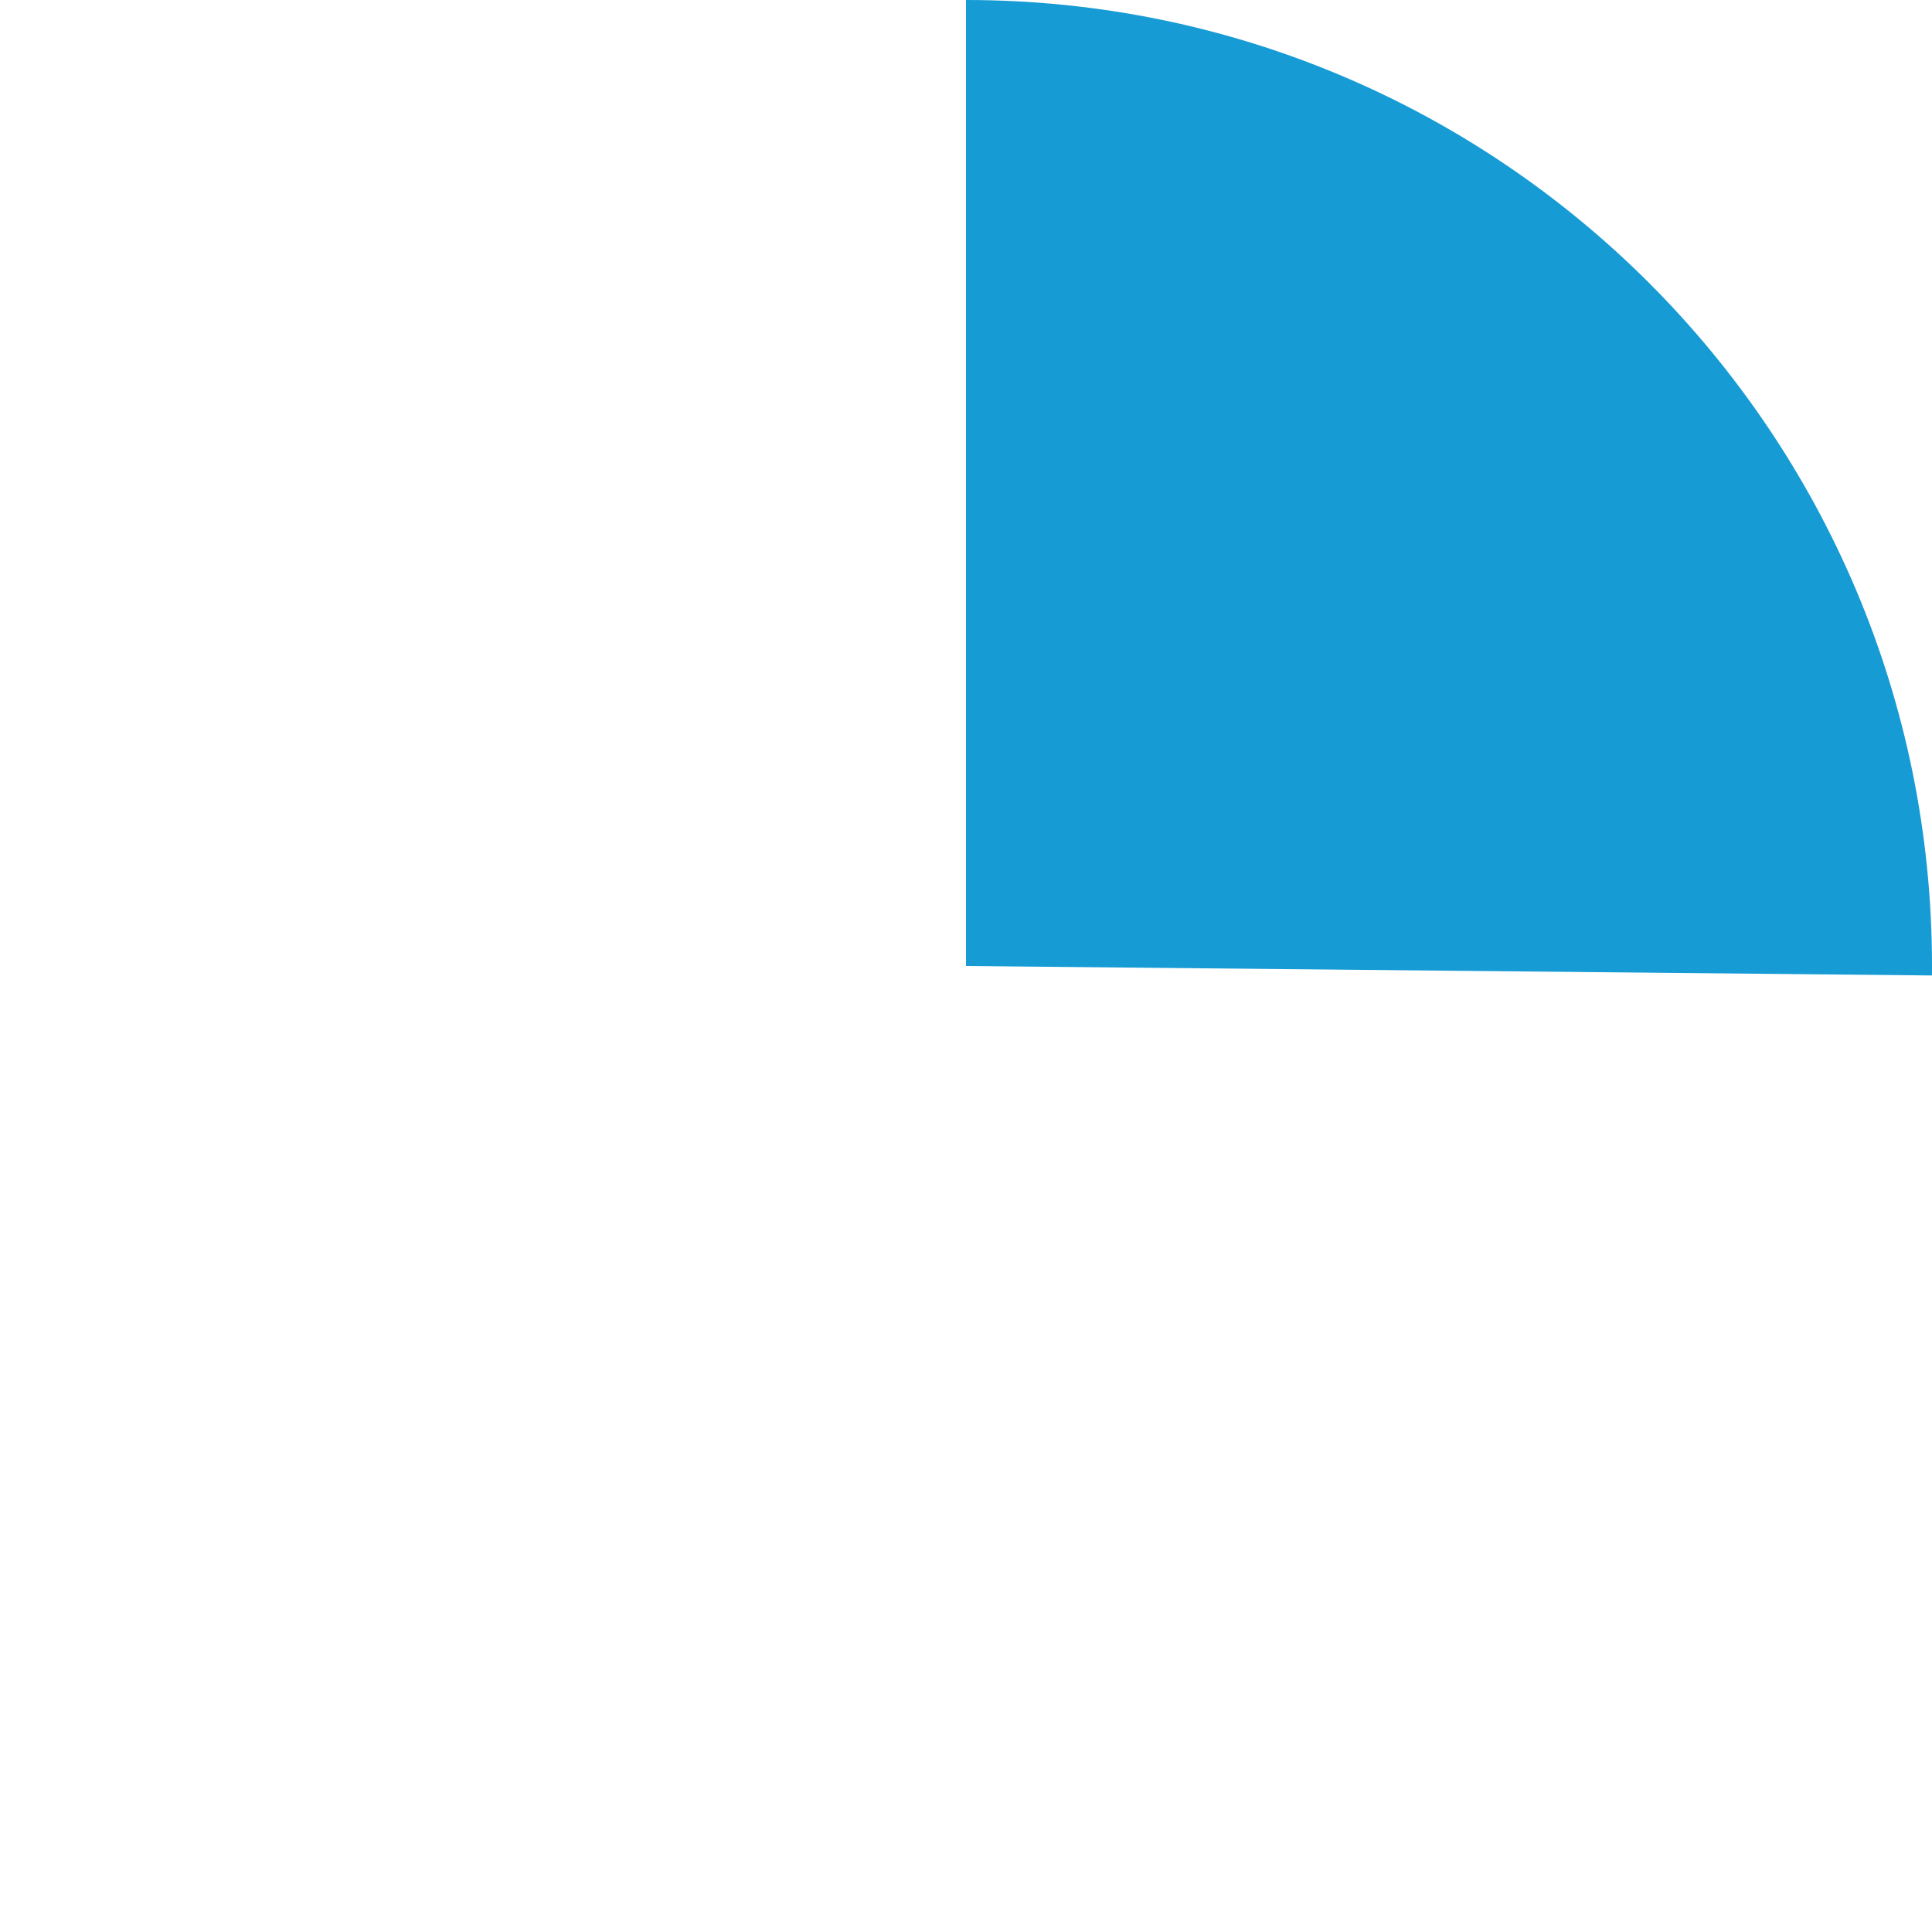
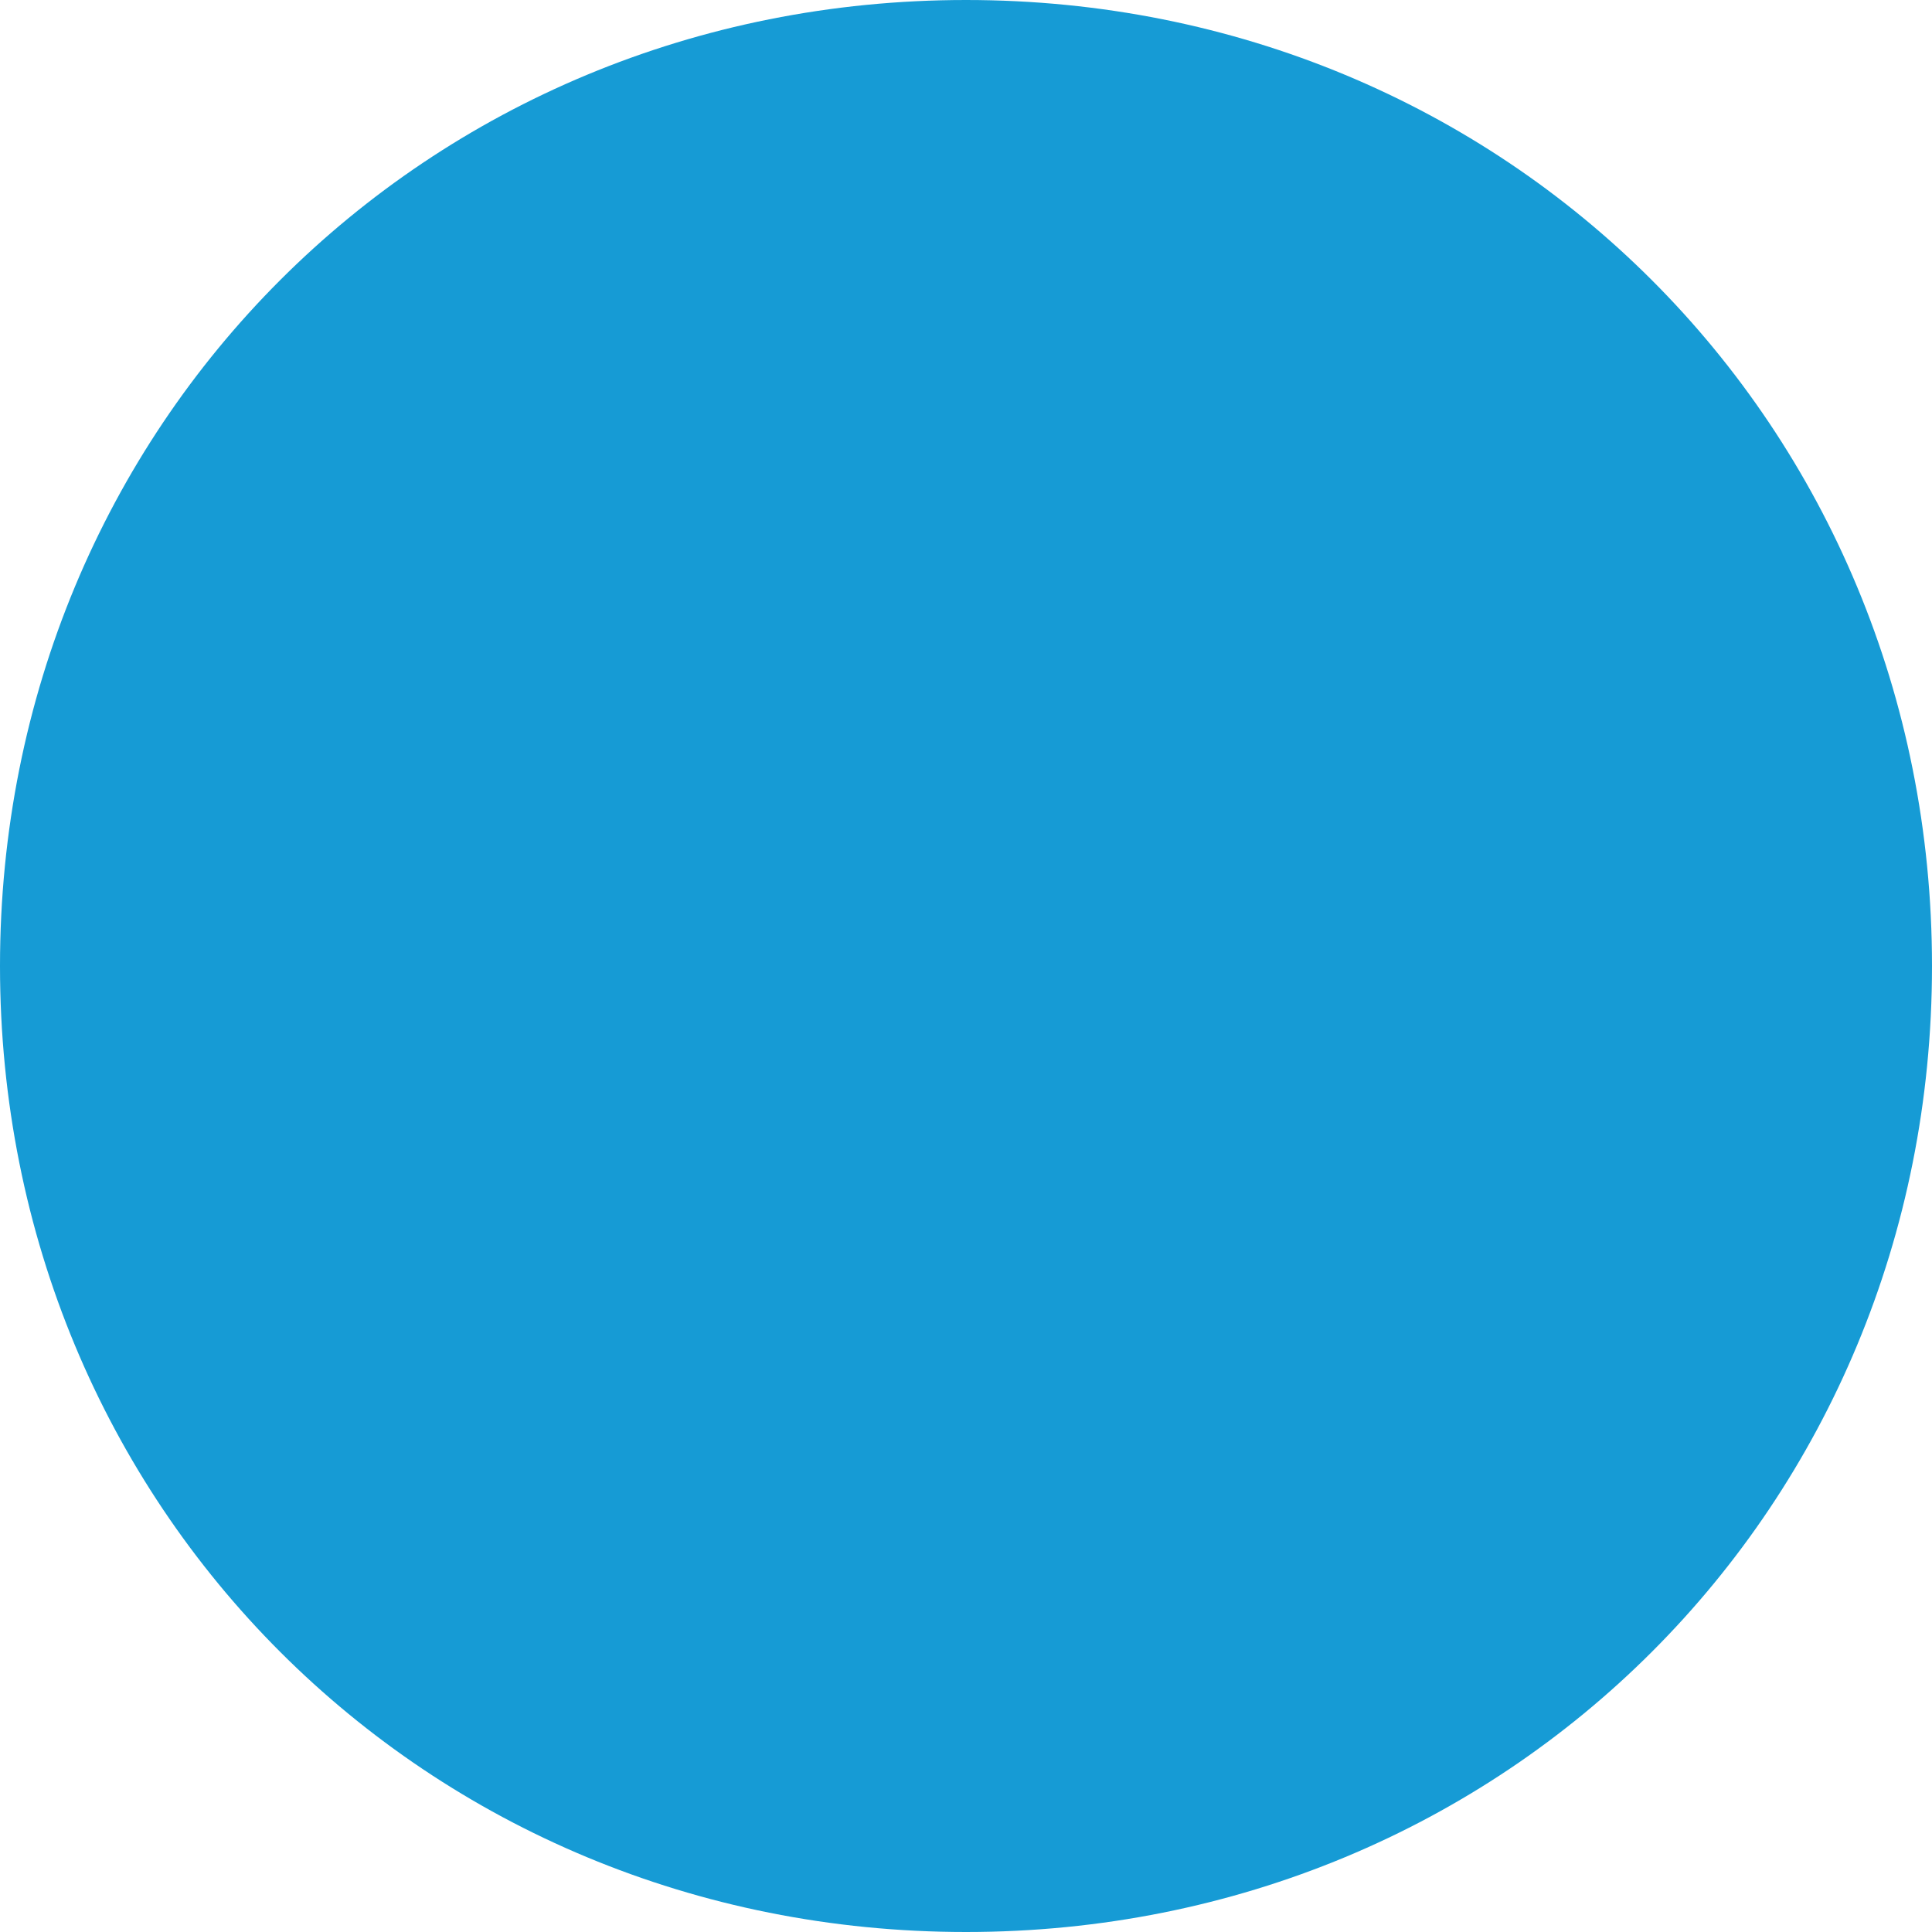
- <svg xmlns="http://www.w3.org/2000/svg" version="1.1" width="140px" height="140px">
-   <g transform="matrix(1 0 0 1 -1023 -117 )">
-     <path d="M 1093 117  C 1131.66 117  1163 148.34  1163 187  C 1163 187.229  1162.999 187.458  1162.997 187.686  L 1093 187  L 1093 117  Z " fill-rule="nonzero" fill="#169bd5" stroke="none" />
+ <svg xmlns="http://www.w3.org/2000/svg" version="1.1" width="7px" height="7px">
+   <g transform="matrix(1 0 0 1 -1196 -141 )">
+     <path d="M 1199.5 141  C 1201.46 141  1203 142.54  1203 144.5  C 1203 146.46  1201.46 148  1199.5 148  C 1197.54 148  1196 146.46  1196 144.5  C 1196 142.54  1197.54 141  1199.5 141  Z " fill-rule="nonzero" fill="#169bd5" stroke="none" />
  </g>
</svg>
